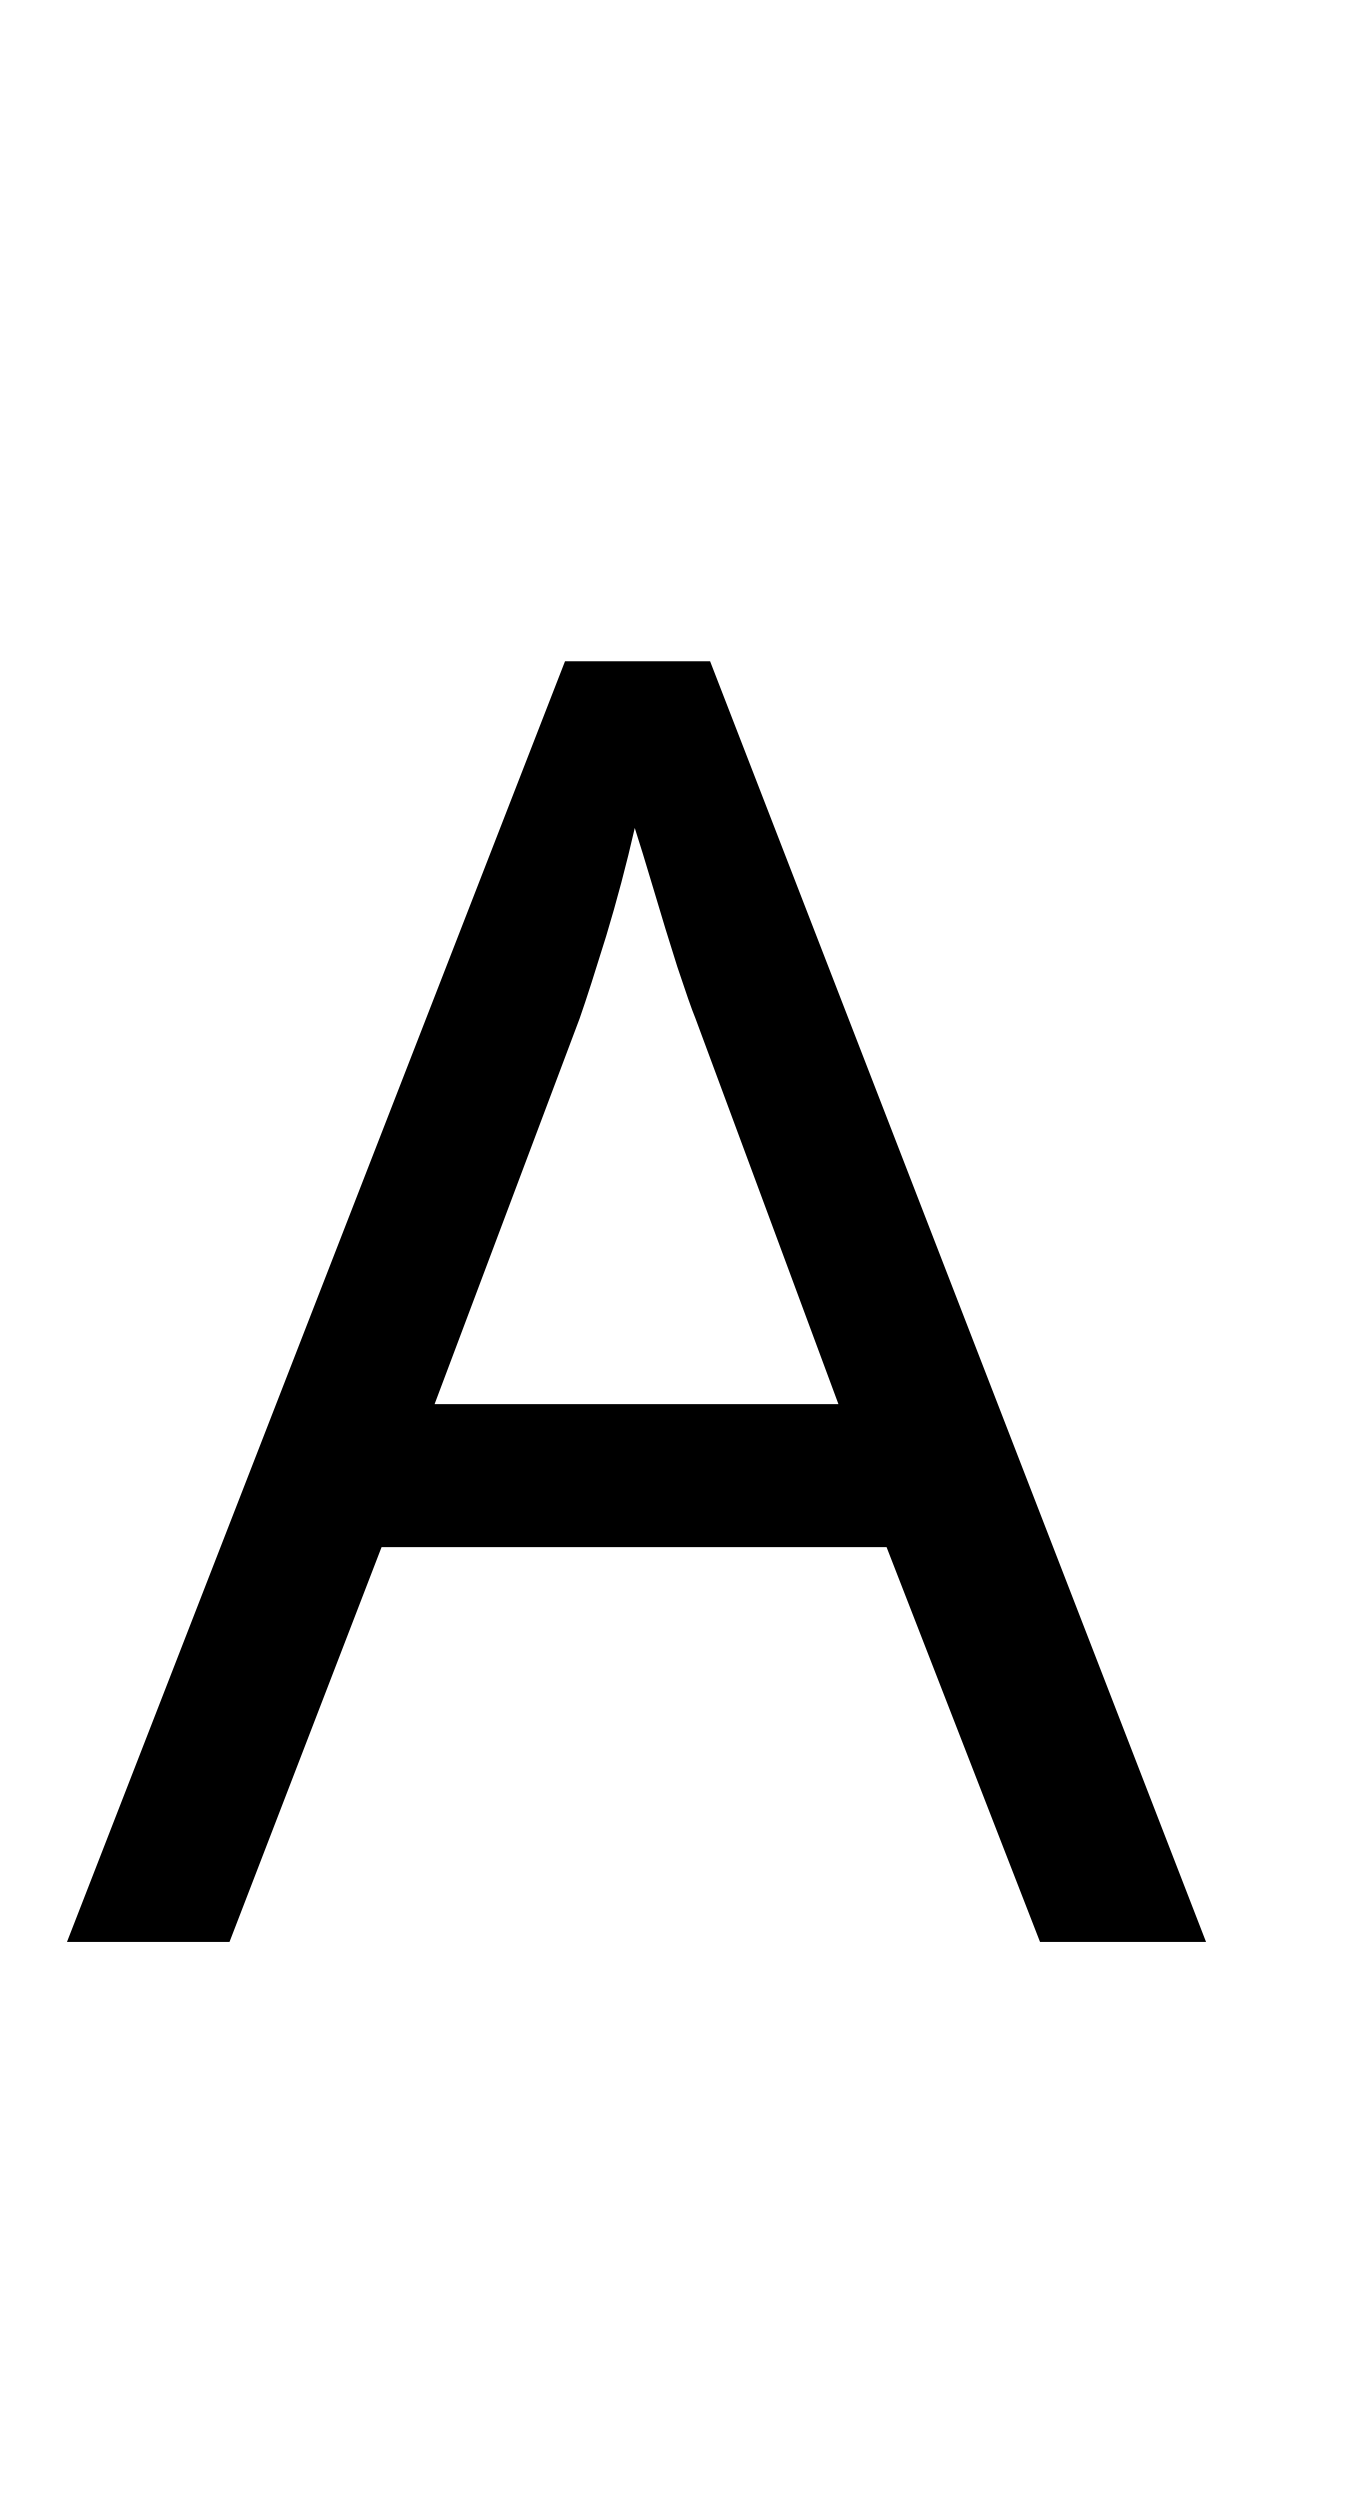
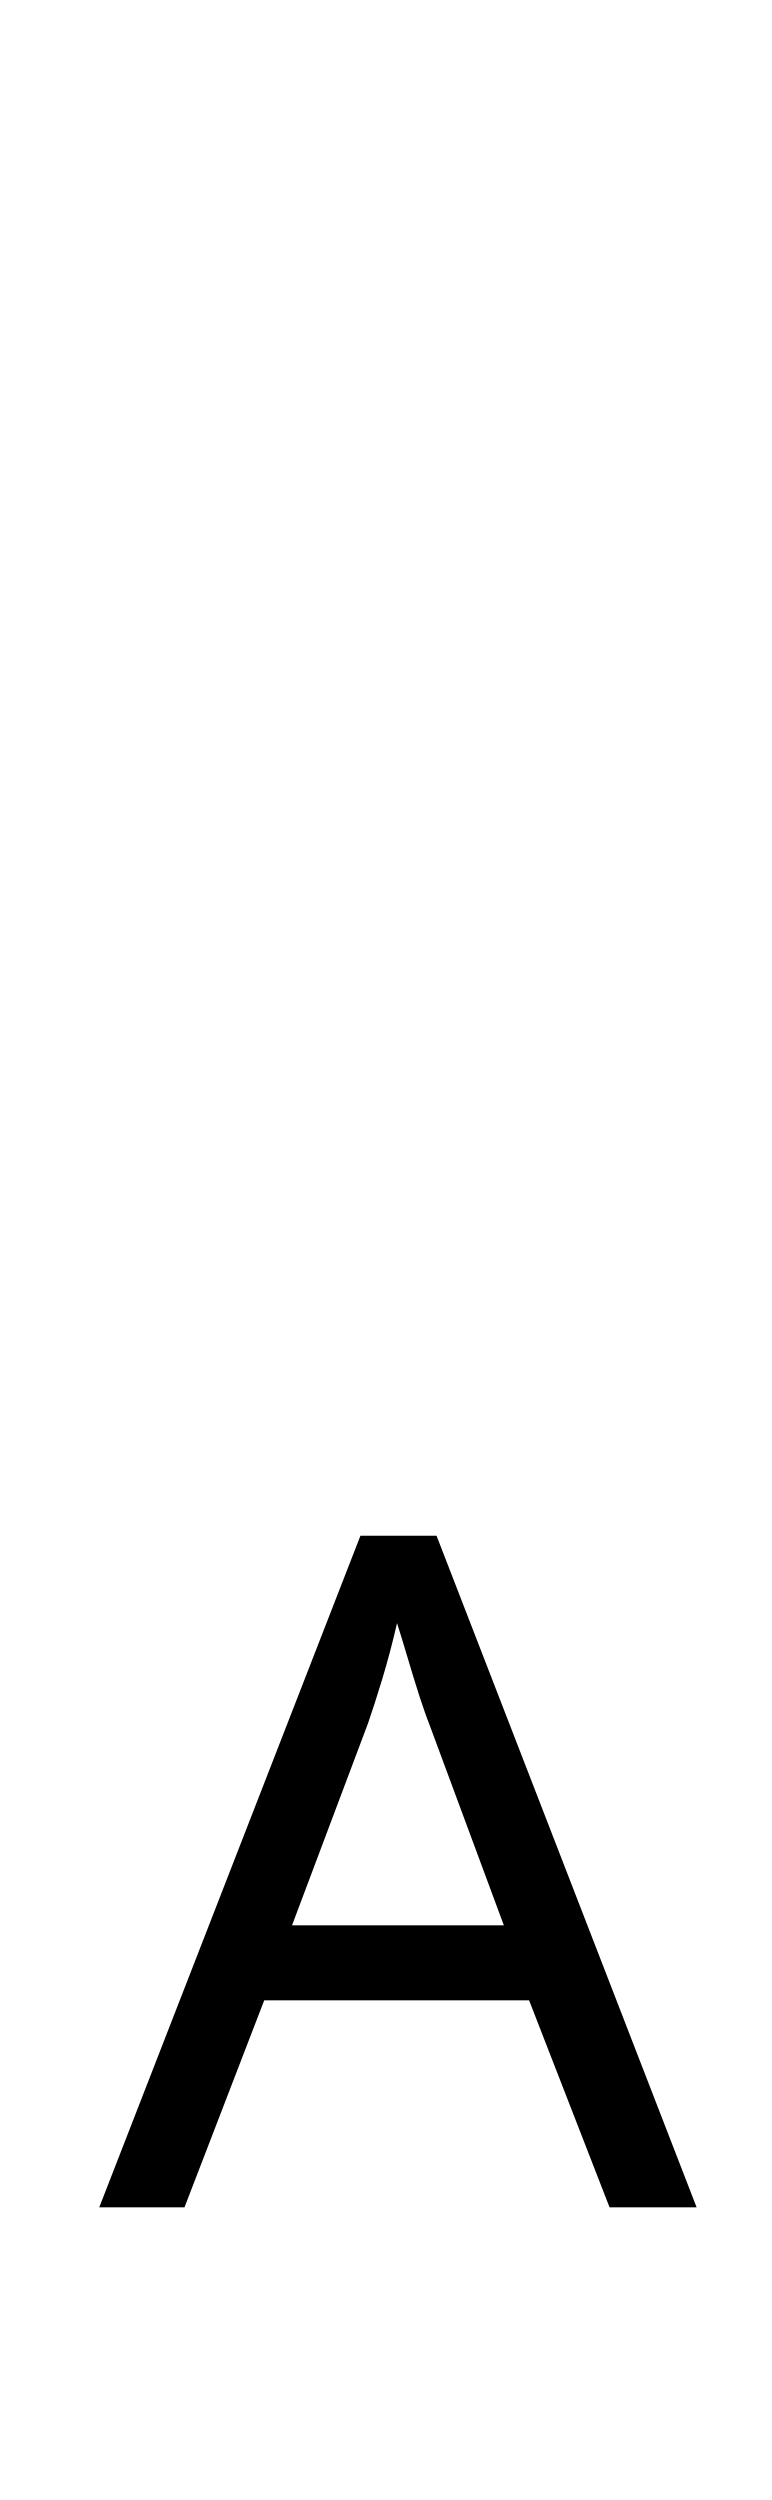
- <svg xmlns="http://www.w3.org/2000/svg" version="1.1" width="15.083" height="28" viewBox="0,0,15.083,28">
-   <g transform="translate(-232.7083,-164.0188)">
+ <svg xmlns="http://www.w3.org/2000/svg" version="1.1" width="16.486" height="53.39" viewBox="0,0,16.486,53.39">
+   <g transform="translate(-231.3222,-138.8596)">
    <g data-paper-data="{&quot;isPaintingLayer&quot;:true}" fill="#000000" fill-rule="nonzero" stroke="none" stroke-width="1" stroke-linecap="butt" stroke-linejoin="miter" stroke-miterlimit="10" stroke-dasharray="" stroke-dashoffset="0" font-family="Sans Serif" font-weight="normal" font-size="40" text-anchor="start" style="mix-blend-mode: normal">
-       <text transform="translate(233.4583,185.7688) scale(0.5,0.5)" font-size="40" xml:space="preserve" fill="#000000" fill-rule="nonzero" stroke="none" stroke-width="1" stroke-linecap="butt" stroke-linejoin="miter" stroke-miterlimit="10" stroke-dasharray="" stroke-dashoffset="0" font-family="Sans Serif" font-weight="normal" text-anchor="start" style="mix-blend-mode: normal">
+       <text transform="translate(233.4417,186) scale(0.5,0.5)" font-size="40" xml:space="preserve" fill="#000000" fill-rule="nonzero" stroke="none" stroke-width="1" stroke-linecap="butt" stroke-linejoin="miter" stroke-miterlimit="10" stroke-dasharray="" stroke-dashoffset="0" font-family="Sans Serif" font-weight="normal" text-anchor="start" style="mix-blend-mode: normal">
        <tspan x="0" dy="0">A</tspan>
      </text>
      <text transform="translate(231.5722,160.6096) scale(0.5,0.5)" font-size="40" xml:space="preserve" fill="#000000" fill-rule="nonzero" stroke="none" stroke-width="1" stroke-linecap="butt" stroke-linejoin="miter" stroke-miterlimit="10" stroke-dasharray="" stroke-dashoffset="0" font-family="Sans Serif" font-weight="normal" text-anchor="start" style="mix-blend-mode: normal">
        <tspan x="0" dy="0"> </tspan>
      </text>
    </g>
  </g>
</svg>
